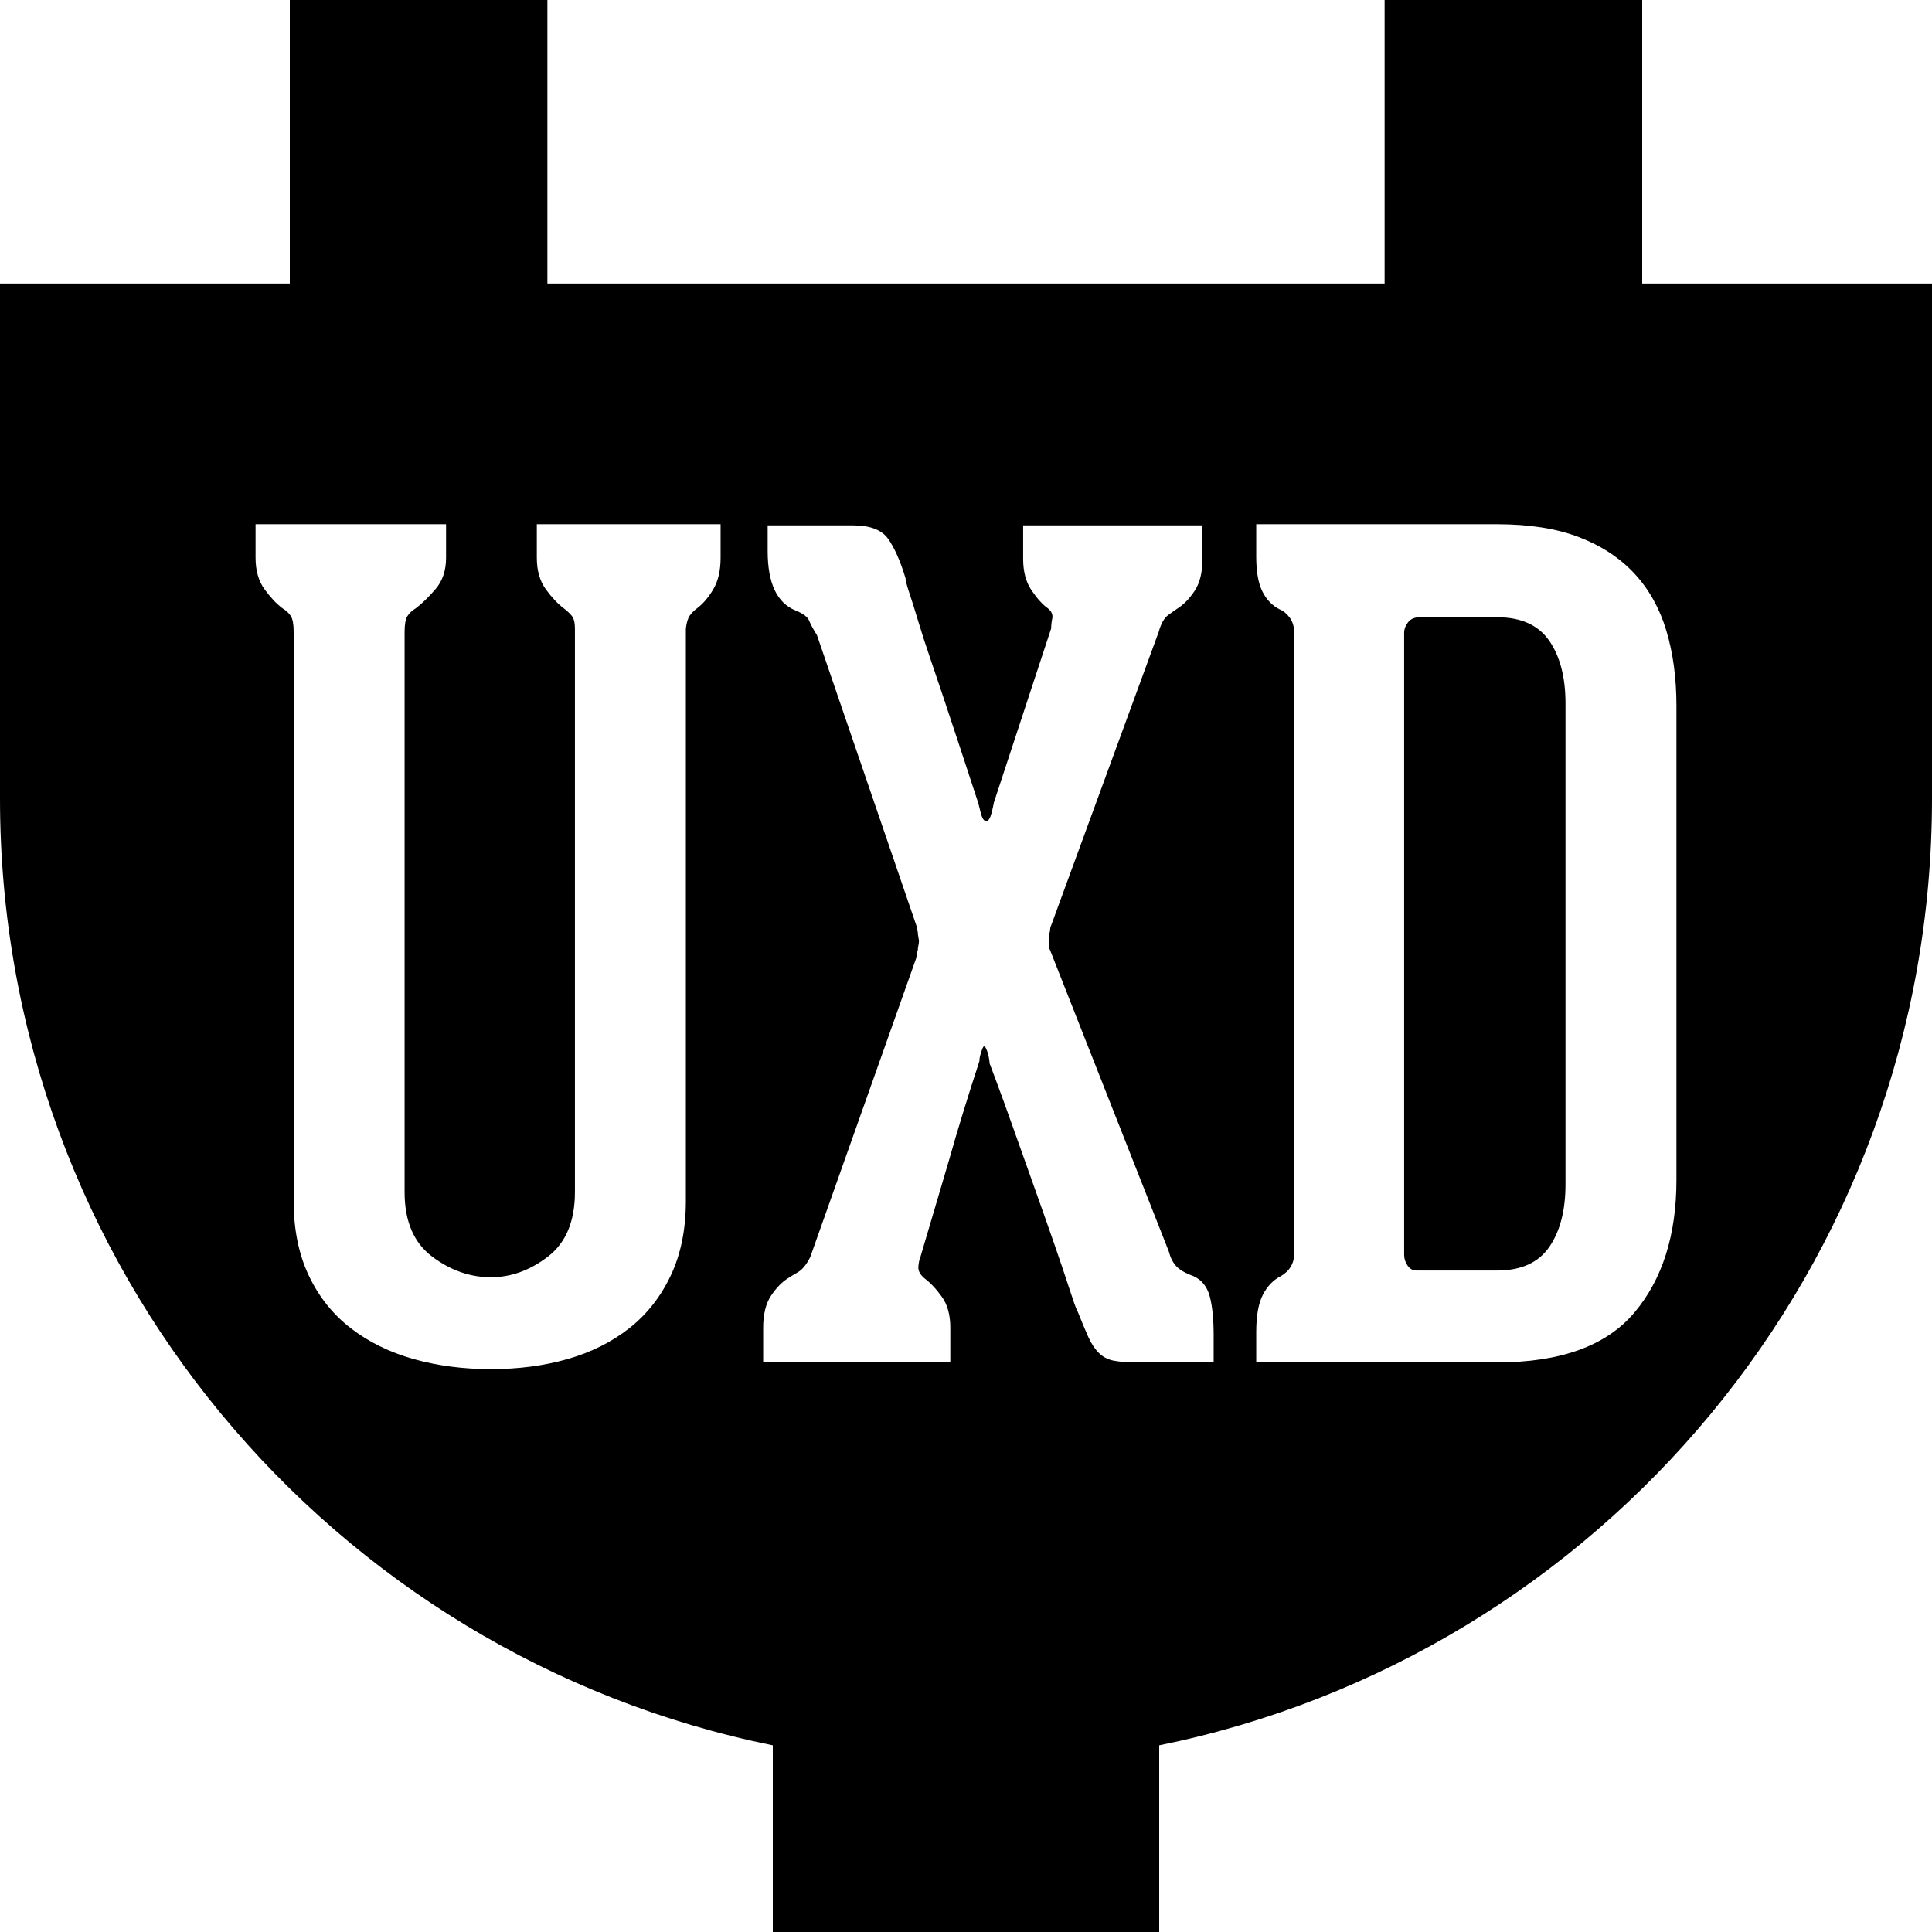
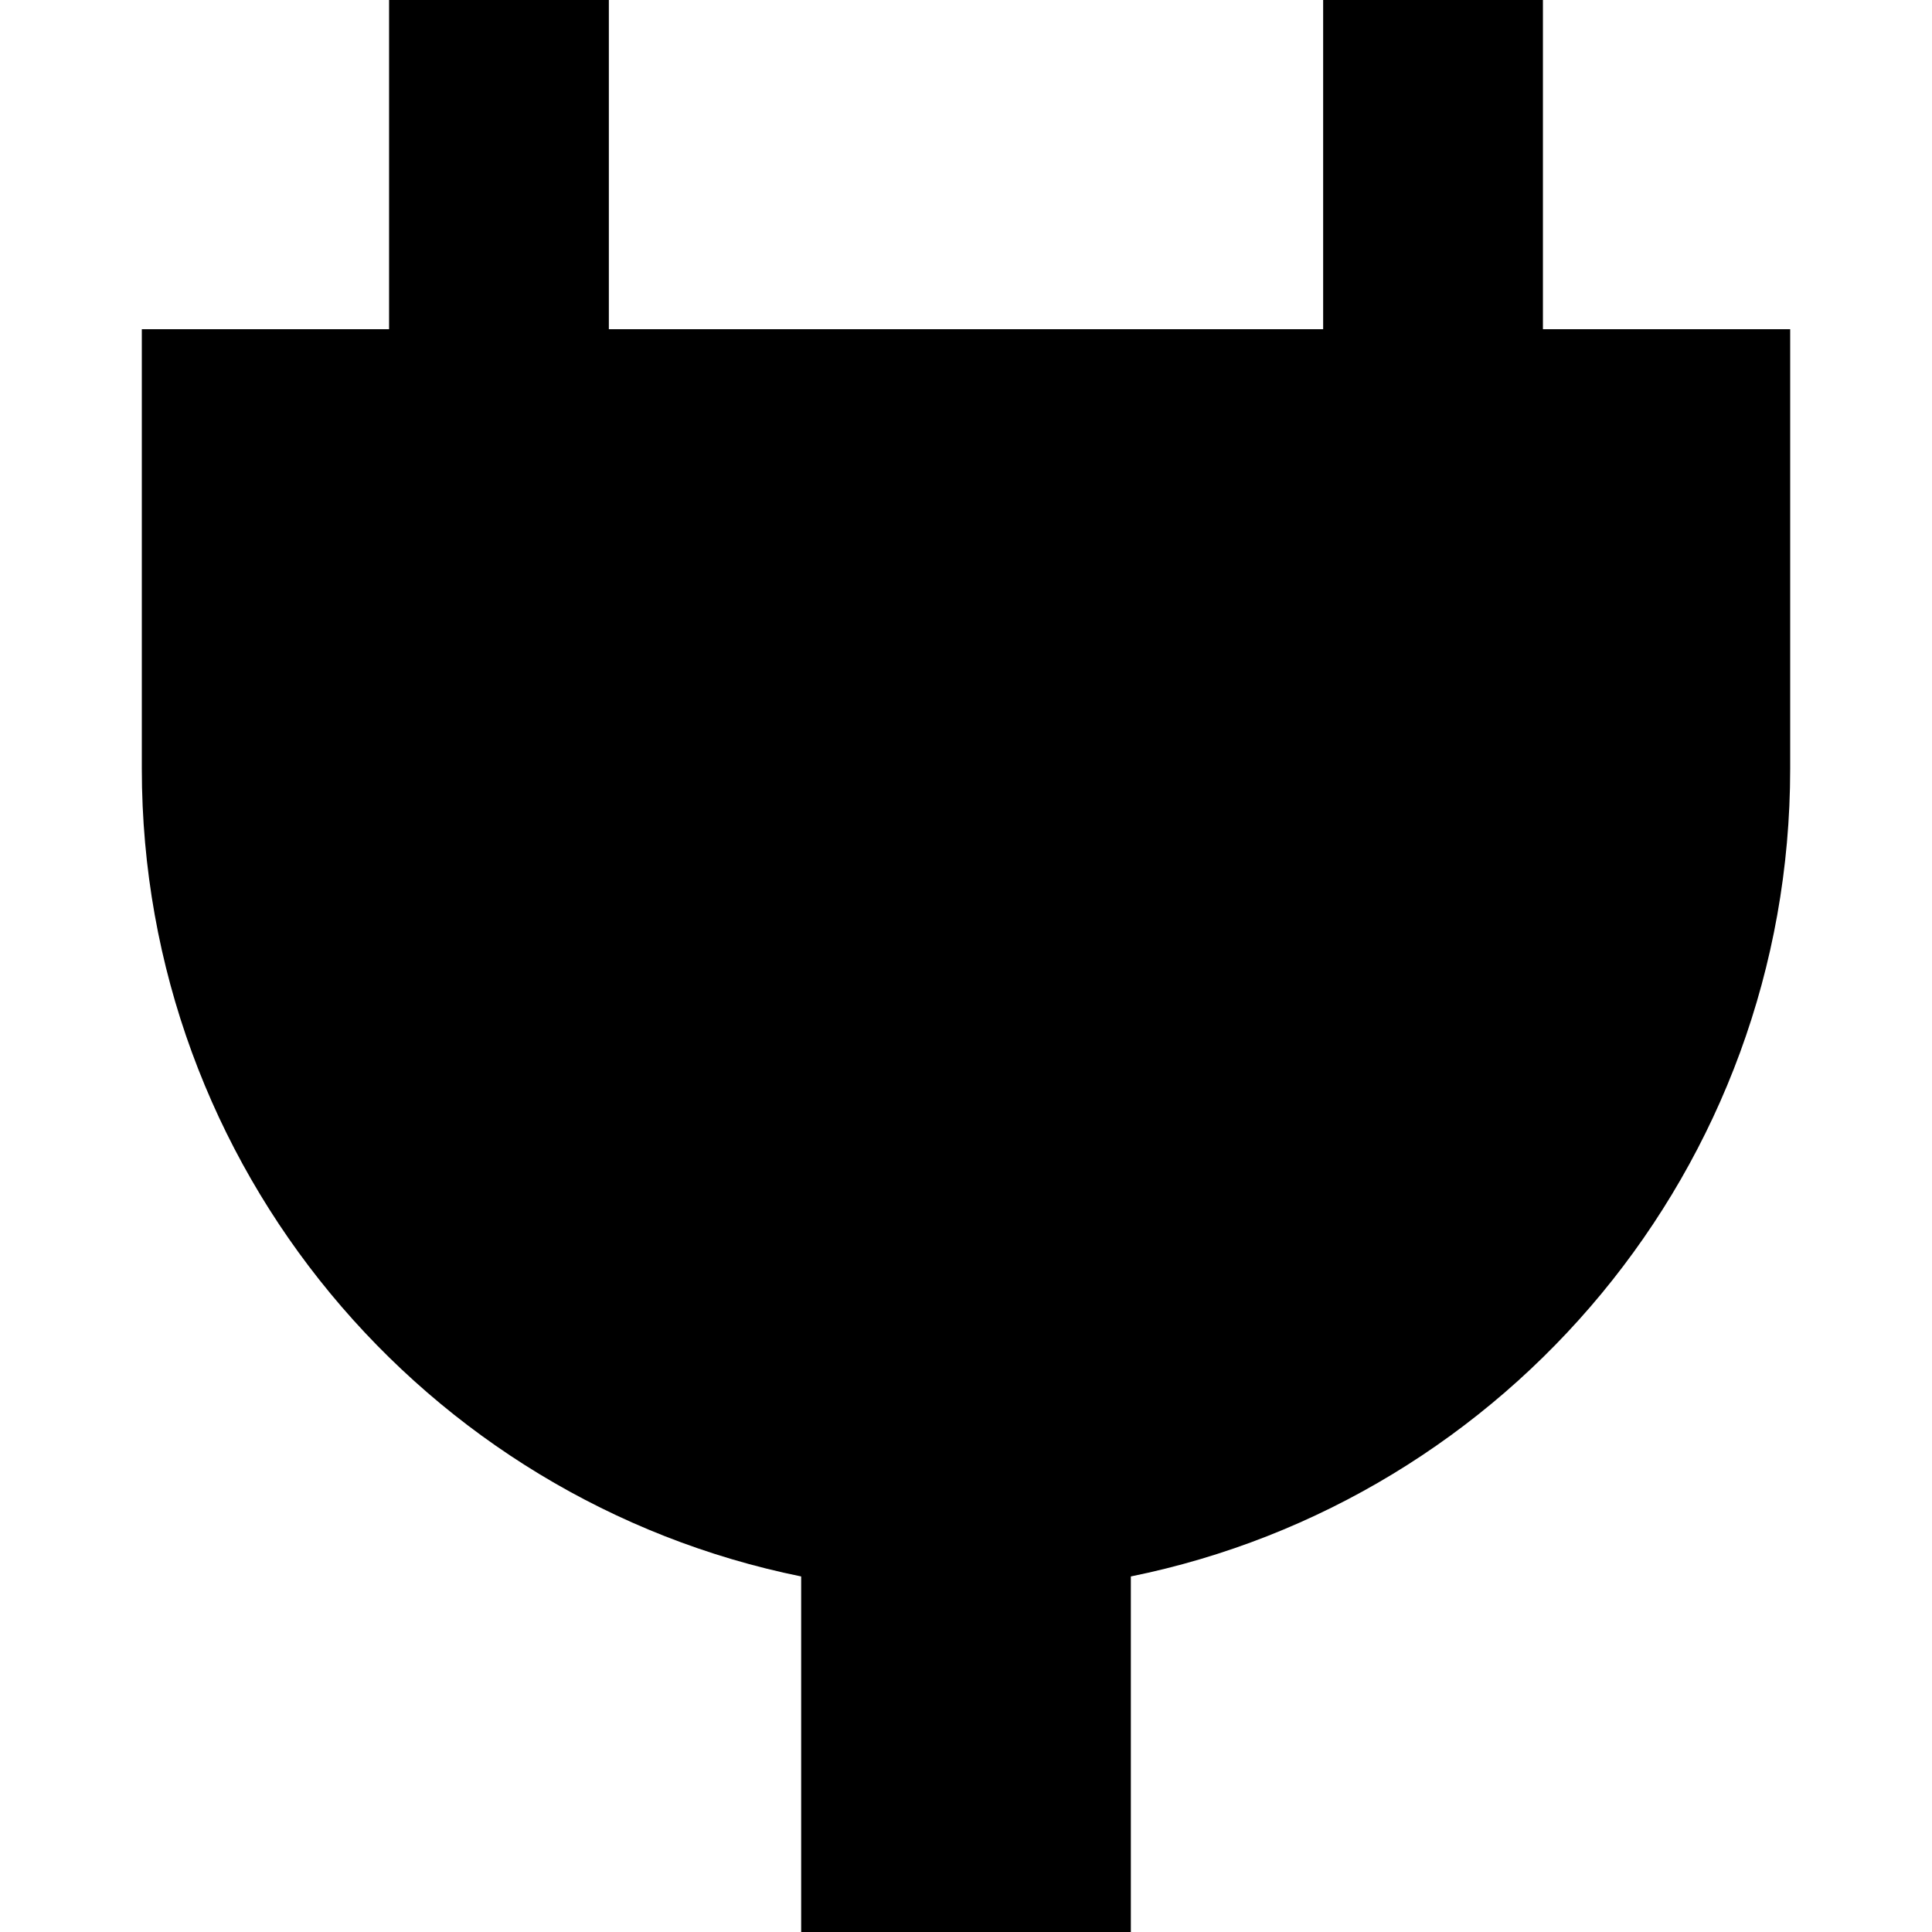
<svg xmlns="http://www.w3.org/2000/svg" width="100%" height="100%" viewBox="0 0 100 100" version="1.1" xml:space="preserve" style="fill-rule:evenodd;clip-rule:evenodd;stroke-linejoin:round;stroke-miterlimit:1.414;">
-   <path d="M15,14.674L15,-28.659C15,-32.341 17.985,-35.326 21.667,-35.326C25.348,-35.326 28.333,-32.341 28.333,-28.659L28.333,14.674L71.667,14.674L71.667,-28.659C71.667,-32.341 74.652,-35.326 78.333,-35.326C82.015,-35.326 85,-32.341 85,-28.659L85,14.674L100,14.674L100,41.341C100,65.531 82.822,85.706 60,90.338L60,131.341L49.99,148.667L40,131.341L40,90.338C17.178,85.706 0,65.531 0,41.341L0,14.674L15,14.674ZM29.758,61.702C29.758,63.21 29.294,64.322 28.366,65.037C27.438,65.752 26.452,66.11 25.408,66.11C24.325,66.11 23.31,65.752 22.363,65.037C21.416,64.322 20.942,63.21 20.942,61.702L20.942,32.702C20.942,32.315 20.99,32.045 21.087,31.89C21.184,31.735 21.329,31.6 21.522,31.484C21.831,31.252 22.17,30.923 22.537,30.498C22.904,30.073 23.088,29.531 23.088,28.874L23.088,27.134L13.228,27.134L13.228,28.874C13.228,29.531 13.383,30.073 13.692,30.498C14.001,30.923 14.311,31.252 14.62,31.484C14.813,31.6 14.958,31.735 15.055,31.89C15.152,32.045 15.2,32.315 15.2,32.702L15.2,62.166C15.2,63.635 15.461,64.921 15.983,66.023C16.505,67.125 17.23,68.034 18.158,68.749C19.086,69.464 20.169,69.996 21.406,70.344C22.643,70.692 23.977,70.866 25.408,70.866C26.839,70.866 28.163,70.692 29.381,70.344C30.599,69.996 31.662,69.464 32.571,68.749C33.48,68.034 34.195,67.125 34.717,66.023C35.239,64.921 35.5,63.635 35.5,62.166L35.5,32.528C35.539,32.219 35.606,31.996 35.703,31.861C35.8,31.726 35.925,31.6 36.08,31.484C36.389,31.252 36.67,30.923 36.921,30.498C37.172,30.073 37.298,29.531 37.298,28.874L37.298,27.134L27.786,27.134L27.786,28.874C27.786,29.531 27.941,30.073 28.25,30.498C28.559,30.923 28.869,31.252 29.178,31.484C29.333,31.6 29.468,31.726 29.584,31.861C29.7,31.996 29.758,32.219 29.758,32.528L29.758,61.702ZM44.142,27.192L39.734,27.192L39.734,28.526C39.734,30.189 40.217,31.213 41.184,31.6C41.571,31.755 41.803,31.929 41.88,32.122C41.957,32.315 42.093,32.567 42.286,32.876L47.448,47.956C47.448,48.033 47.467,48.13 47.506,48.246C47.506,48.323 47.516,48.41 47.535,48.507C47.554,48.604 47.564,48.671 47.564,48.71C47.564,48.787 47.554,48.865 47.535,48.942C47.516,49.019 47.506,49.097 47.506,49.174C47.467,49.29 47.448,49.406 47.448,49.522L41.938,65.066C41.745,65.453 41.532,65.714 41.3,65.849C41.068,65.984 40.894,66.091 40.778,66.168C40.469,66.361 40.179,66.661 39.908,67.067C39.637,67.473 39.502,68.024 39.502,68.72L39.502,70.518L49.188,70.518L49.188,68.72C49.188,68.063 49.043,67.531 48.753,67.125C48.463,66.719 48.163,66.4 47.854,66.168C47.622,65.975 47.516,65.772 47.535,65.559C47.554,65.346 47.583,65.201 47.622,65.124L49.13,60.02C49.555,58.512 50.077,56.811 50.696,54.916C50.696,54.8 50.715,54.684 50.754,54.568C50.831,54.297 50.889,54.162 50.928,54.162C51.005,54.162 51.083,54.317 51.16,54.626C51.199,54.781 51.218,54.916 51.218,55.032C51.218,55.032 51.334,55.341 51.566,55.96C51.798,56.579 52.078,57.352 52.407,58.28C52.736,59.208 53.093,60.213 53.48,61.296C53.867,62.379 54.224,63.394 54.553,64.341C54.882,65.288 55.152,66.091 55.365,66.748C55.578,67.405 55.703,67.753 55.742,67.792C55.974,68.372 56.167,68.836 56.322,69.184C56.477,69.532 56.66,69.812 56.873,70.025C57.086,70.238 57.347,70.373 57.656,70.431C57.965,70.489 58.371,70.518 58.874,70.518L62.818,70.518L62.818,69.126C62.818,68.275 62.75,67.599 62.615,67.096C62.48,66.593 62.199,66.245 61.774,66.052C61.349,65.897 61.049,65.723 60.875,65.53C60.701,65.337 60.575,65.085 60.498,64.776L54.35,49.174C54.311,49.097 54.292,49.019 54.292,48.942L54.292,48.594C54.292,48.439 54.311,48.304 54.35,48.188C54.35,48.072 54.369,47.975 54.408,47.898L59.976,32.702C60.092,32.277 60.256,31.987 60.469,31.832C60.682,31.677 60.846,31.561 60.962,31.484C61.271,31.291 61.561,30.991 61.832,30.585C62.103,30.179 62.238,29.628 62.238,28.932L62.238,27.192L52.958,27.192L52.958,28.932C52.958,29.589 53.103,30.131 53.393,30.556C53.683,30.981 53.963,31.291 54.234,31.484C54.427,31.639 54.505,31.813 54.466,32.006C54.427,32.199 54.408,32.373 54.408,32.528L51.45,41.518C51.411,41.711 51.373,41.885 51.334,42.04C51.257,42.349 51.16,42.504 51.044,42.504C50.928,42.504 50.831,42.349 50.754,42.04L50.638,41.576C49.981,39.565 49.381,37.748 48.84,36.124C48.608,35.428 48.376,34.742 48.144,34.065C47.912,33.388 47.709,32.76 47.535,32.18C47.361,31.6 47.206,31.107 47.071,30.701C46.936,30.295 46.868,30.034 46.868,29.918C46.597,29.029 46.298,28.352 45.969,27.888C45.64,27.424 45.031,27.192 44.142,27.192ZM77.492,70.518C80.779,70.518 83.147,69.658 84.597,67.937C86.047,66.216 86.772,63.925 86.772,61.064L86.772,36.53C86.772,35.099 86.598,33.804 86.25,32.644C85.902,31.484 85.351,30.498 84.597,29.686C83.843,28.874 82.886,28.246 81.726,27.801C80.566,27.356 79.155,27.134 77.492,27.134L65.022,27.134L65.022,28.816C65.022,29.589 65.128,30.189 65.341,30.614C65.554,31.039 65.853,31.349 66.24,31.542C66.433,31.619 66.607,31.764 66.762,31.977C66.917,32.19 66.994,32.47 66.994,32.818L66.994,64.834C66.994,65.375 66.762,65.781 66.298,66.052C65.911,66.245 65.602,66.564 65.37,67.009C65.138,67.454 65.022,68.101 65.022,68.952L65.022,70.518L77.492,70.518ZM77.492,31.948C78.729,31.948 79.628,32.354 80.189,33.166C80.75,33.978 81.03,35.061 81.03,36.414L81.03,61.296C81.03,62.649 80.75,63.732 80.189,64.544C79.628,65.356 78.729,65.762 77.492,65.762L73.316,65.762C73.123,65.762 72.968,65.675 72.852,65.501C72.736,65.327 72.678,65.143 72.678,64.95L72.678,32.76C72.678,32.567 72.746,32.383 72.881,32.209C73.016,32.035 73.219,31.948 73.49,31.948L77.492,31.948Z" />
+   <g transform="matrix(0.853187,0,0,0.853187,7.34064,4.52153)">
+     <path d="M15,14.674L15,-28.659C15,-32.341 17.985,-35.326 21.667,-35.326C25.348,-35.326 28.333,-32.341 28.333,-28.659L28.333,14.674L71.667,14.674L71.667,-28.659C71.667,-32.341 74.652,-35.326 78.333,-35.326C82.015,-35.326 85,-32.341 85,-28.659L85,14.674L100,14.674L100,41.341C100,65.531 82.822,85.706 60,90.338L60,131.341L49.99,148.667L40,131.341L40,90.338C17.178,85.706 0,65.531 0,41.341L0,14.674L15,14.674Z" />
+   </g>
</svg>
